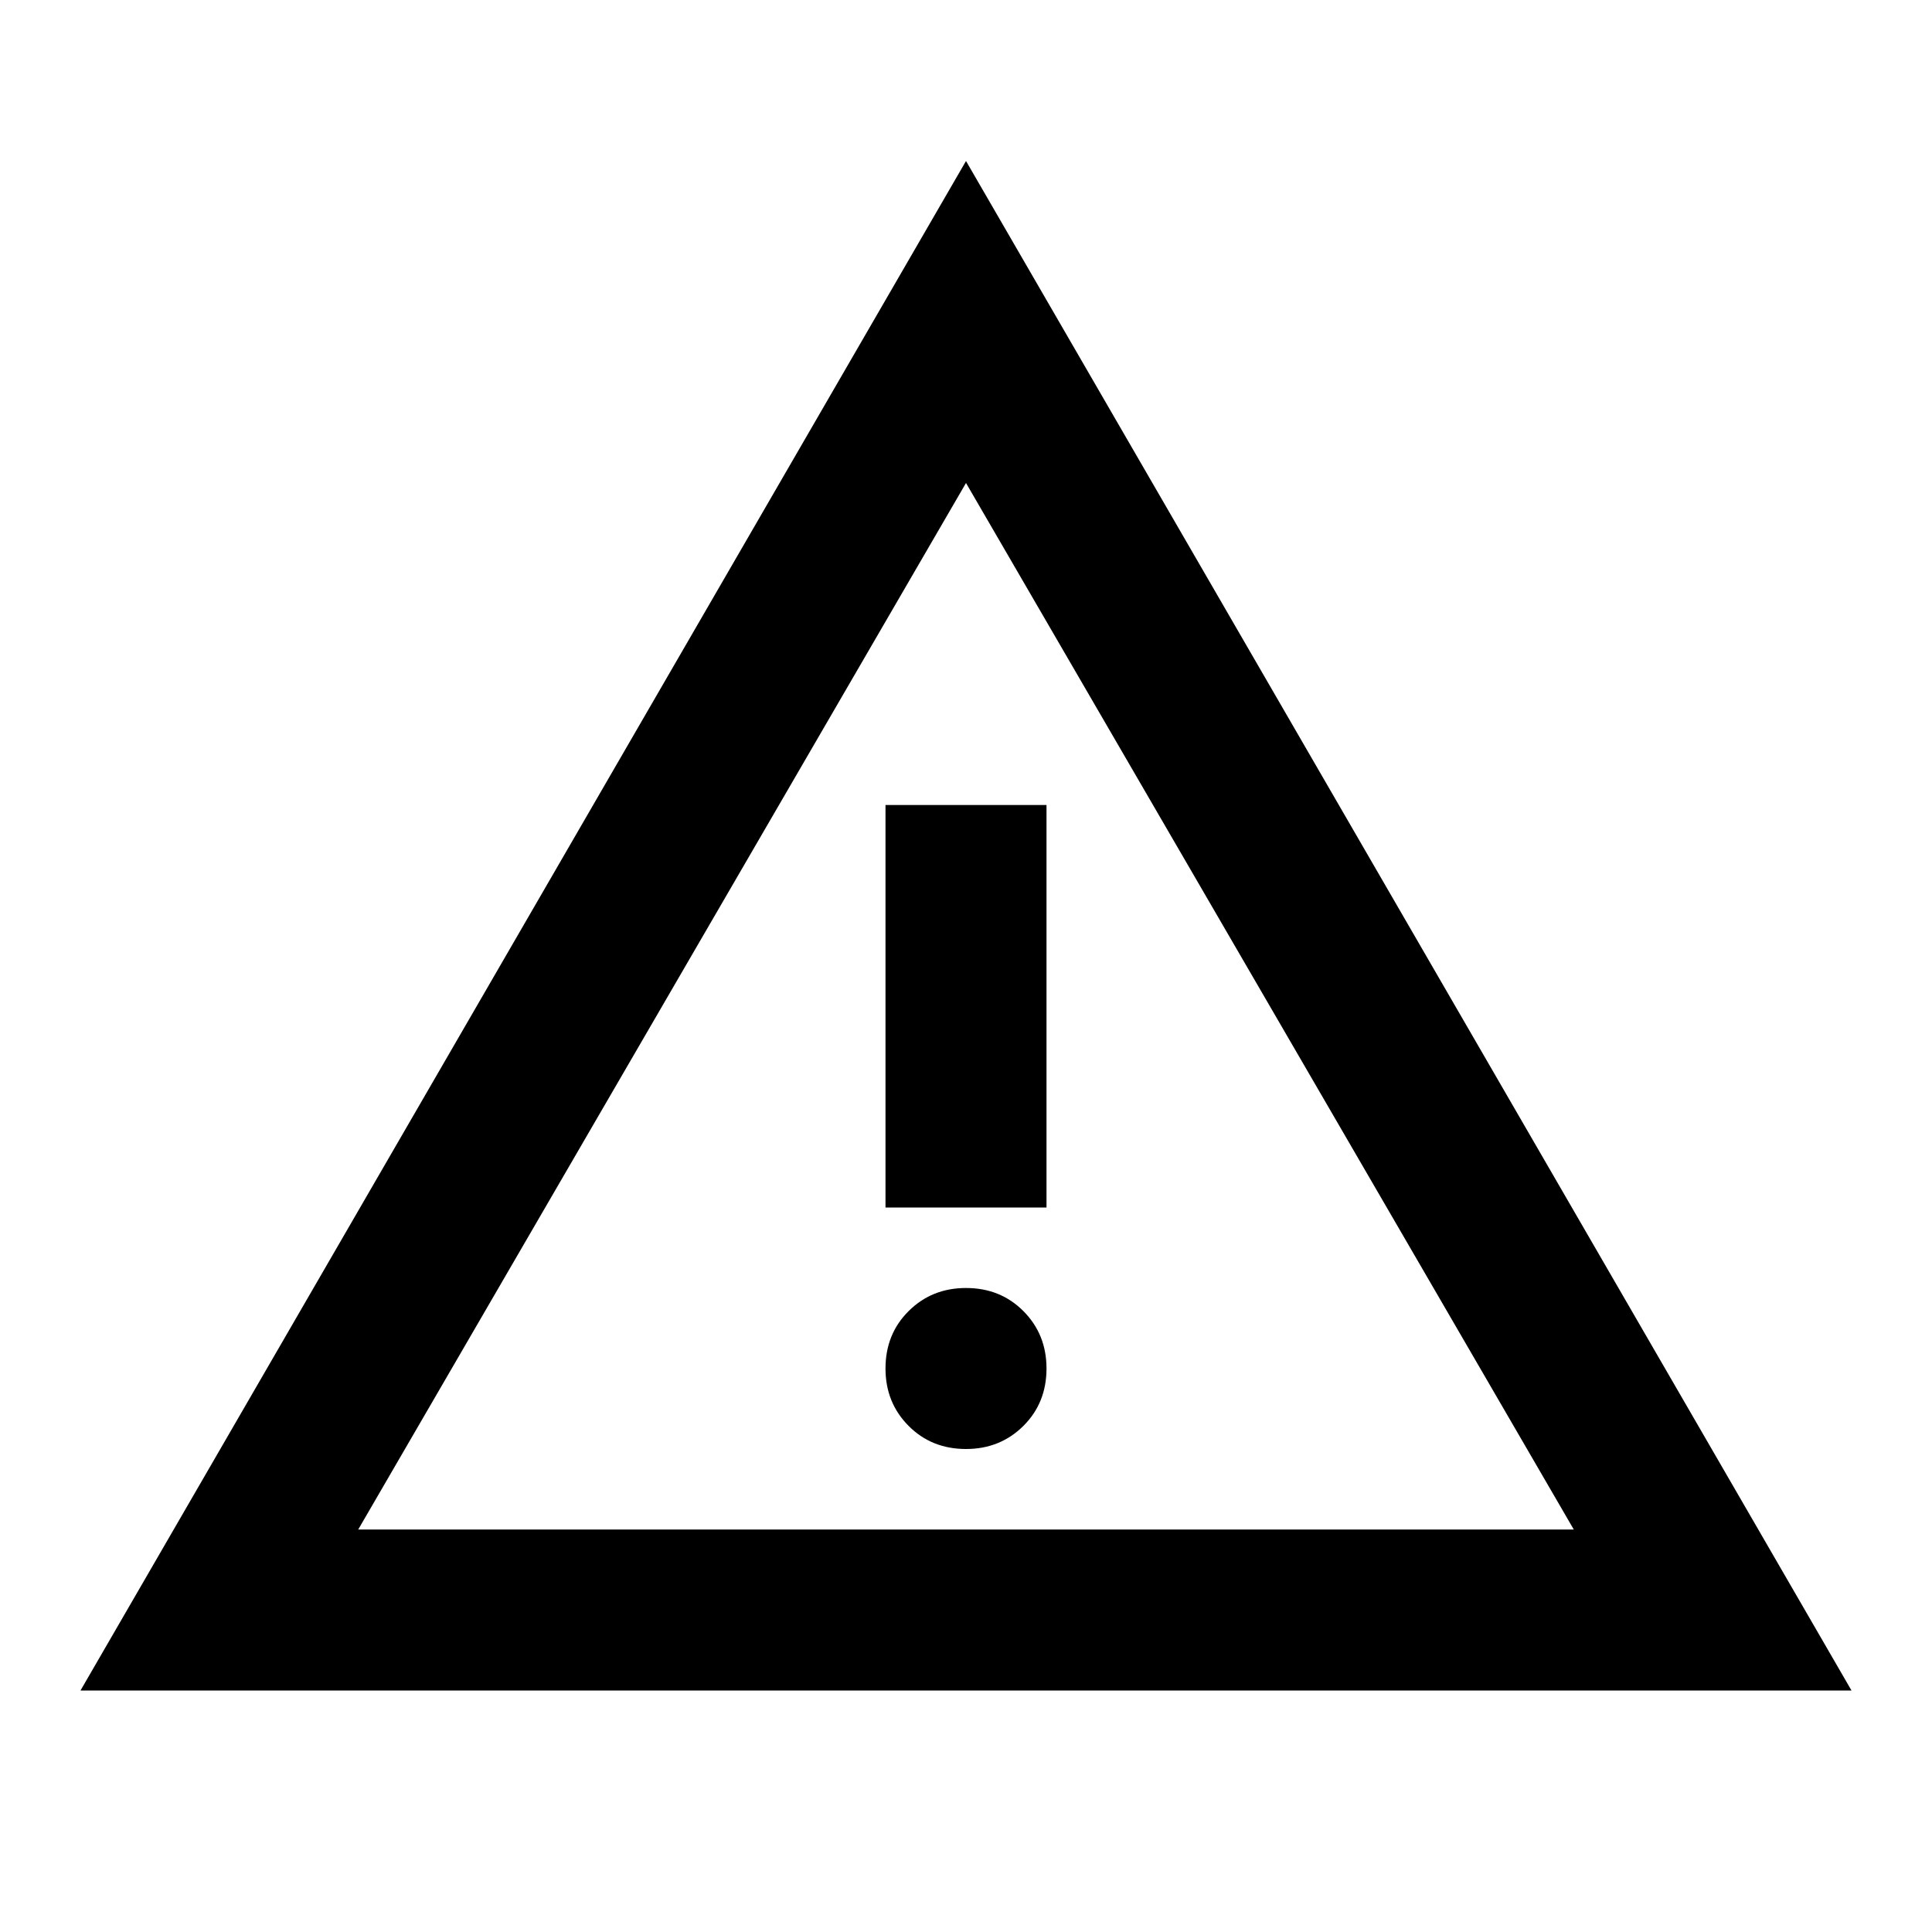
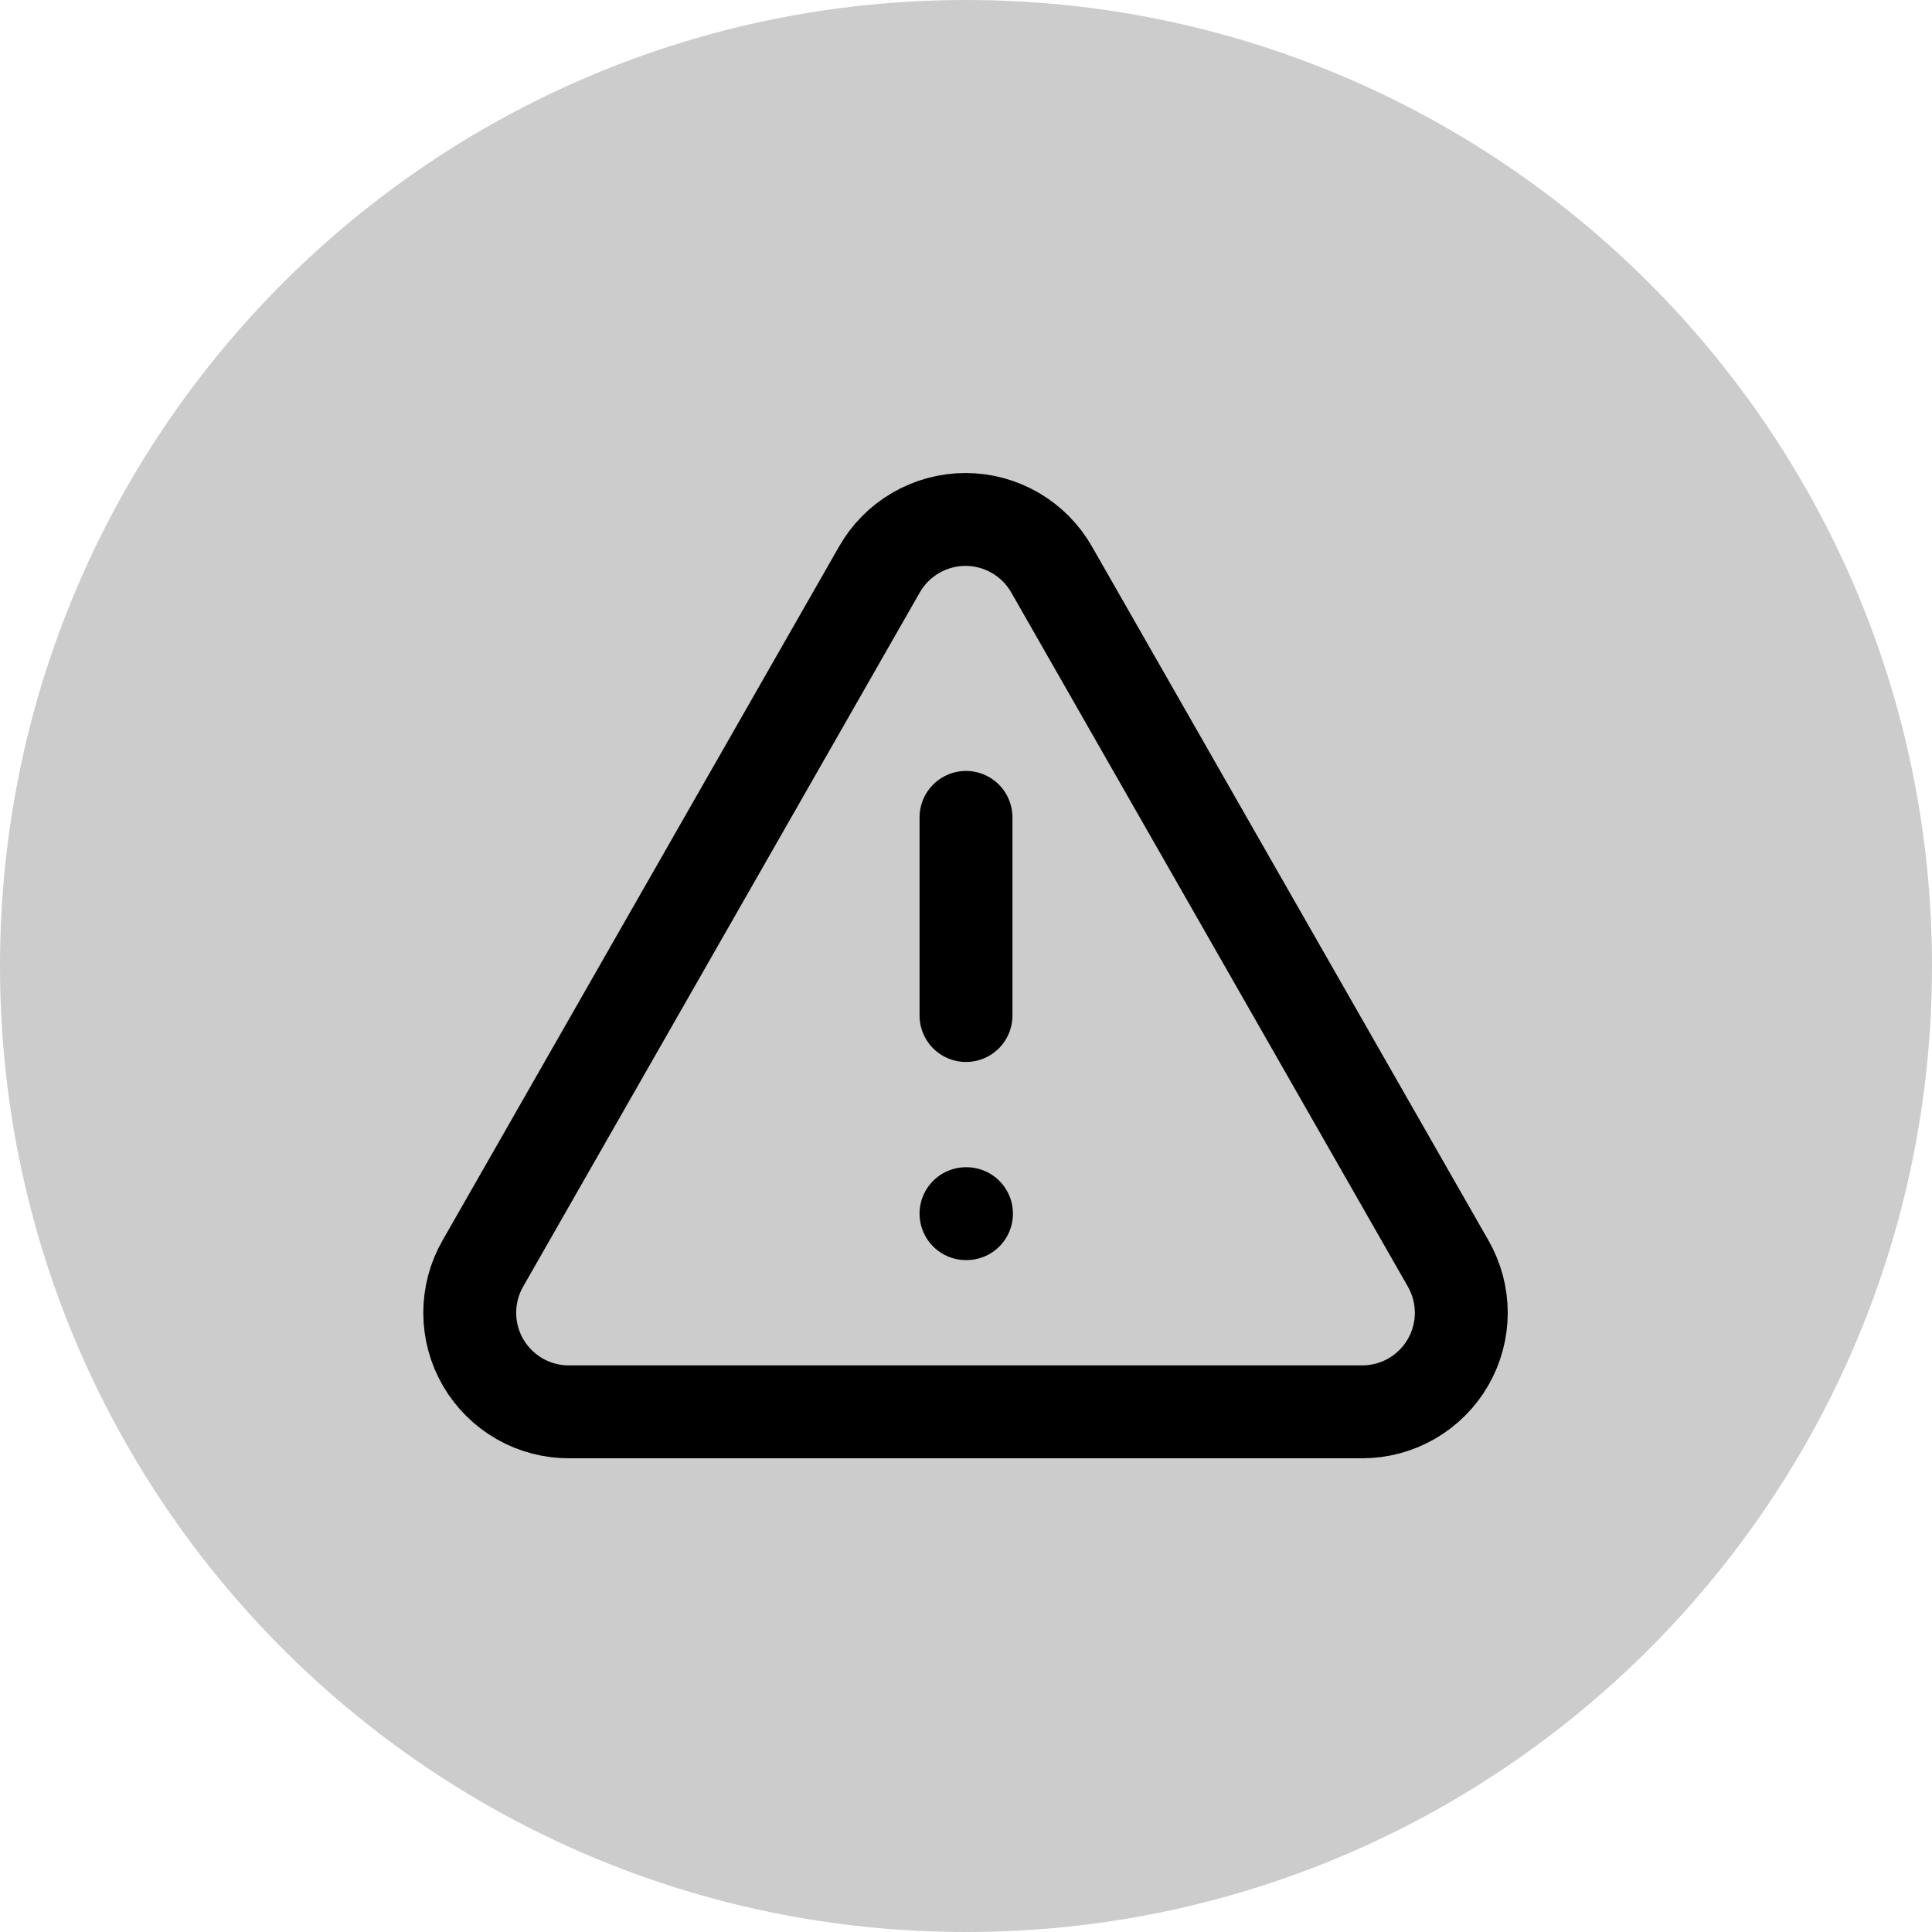
- <svg xmlns="http://www.w3.org/2000/svg" viewBox="0 0 24 24">
-   <path d="m1 21 11-19 11 19zm3.45-2h15.1l-7.55-13zm7.55-1c.283 0 .521-.096.713-.287s.287-.429.287-.713-.096-.521-.287-.713-.429-.287-.713-.287-.521.096-.713.287-.287.429-.287.713.096.521.287.713.429.287.713.287zm-1-3h2v-5h-2z" />
+ <svg xmlns="http://www.w3.org/2000/svg" width="52" height="52" viewBox="0 0 52 52" fill="none" class="icon">
+   <style>
+     .icon-bg {
+       opacity: 0.2;
+     }
+     .icon-main {
+       stroke: currentColor;
+     }
+   </style>
+   <path d="M0 26C0 11.641 11.641 0 26 0C40.359 0 52 11.641 52 26C52 40.359 40.359 52 26 52C11.641 52 0 40.359 0 26Z" class="icon-bg" fill="currentColor" />
+   <path d="M38.973 34L28.307 15.333C28.074 14.923 27.737 14.582 27.329 14.344C26.922 14.107 26.458 13.981 25.987 13.981C25.515 13.981 25.052 14.107 24.644 14.344C24.236 14.582 23.899 14.923 23.667 15.333L13 34C12.765 34.407 12.642 34.869 12.643 35.339C12.644 35.809 12.769 36.271 13.006 36.677C13.243 37.083 13.583 37.419 13.992 37.652C14.4 37.884 14.863 38.004 15.333 38H36.667C37.134 37.999 37.594 37.876 37.999 37.642C38.404 37.407 38.74 37.071 38.974 36.666C39.208 36.26 39.331 35.8 39.331 35.333C39.33 34.865 39.207 34.405 38.973 34Z" class="icon-main" stroke-width="2.5" stroke-linecap="round" stroke-linejoin="round" />
+   <path d="M26 22V27.333" class="icon-main" stroke-width="2.5" stroke-linecap="round" stroke-linejoin="round" />
+   <path d="M26 32.666H26.013" class="icon-main" stroke-width="2.5" stroke-linecap="round" stroke-linejoin="round" />
</svg>
